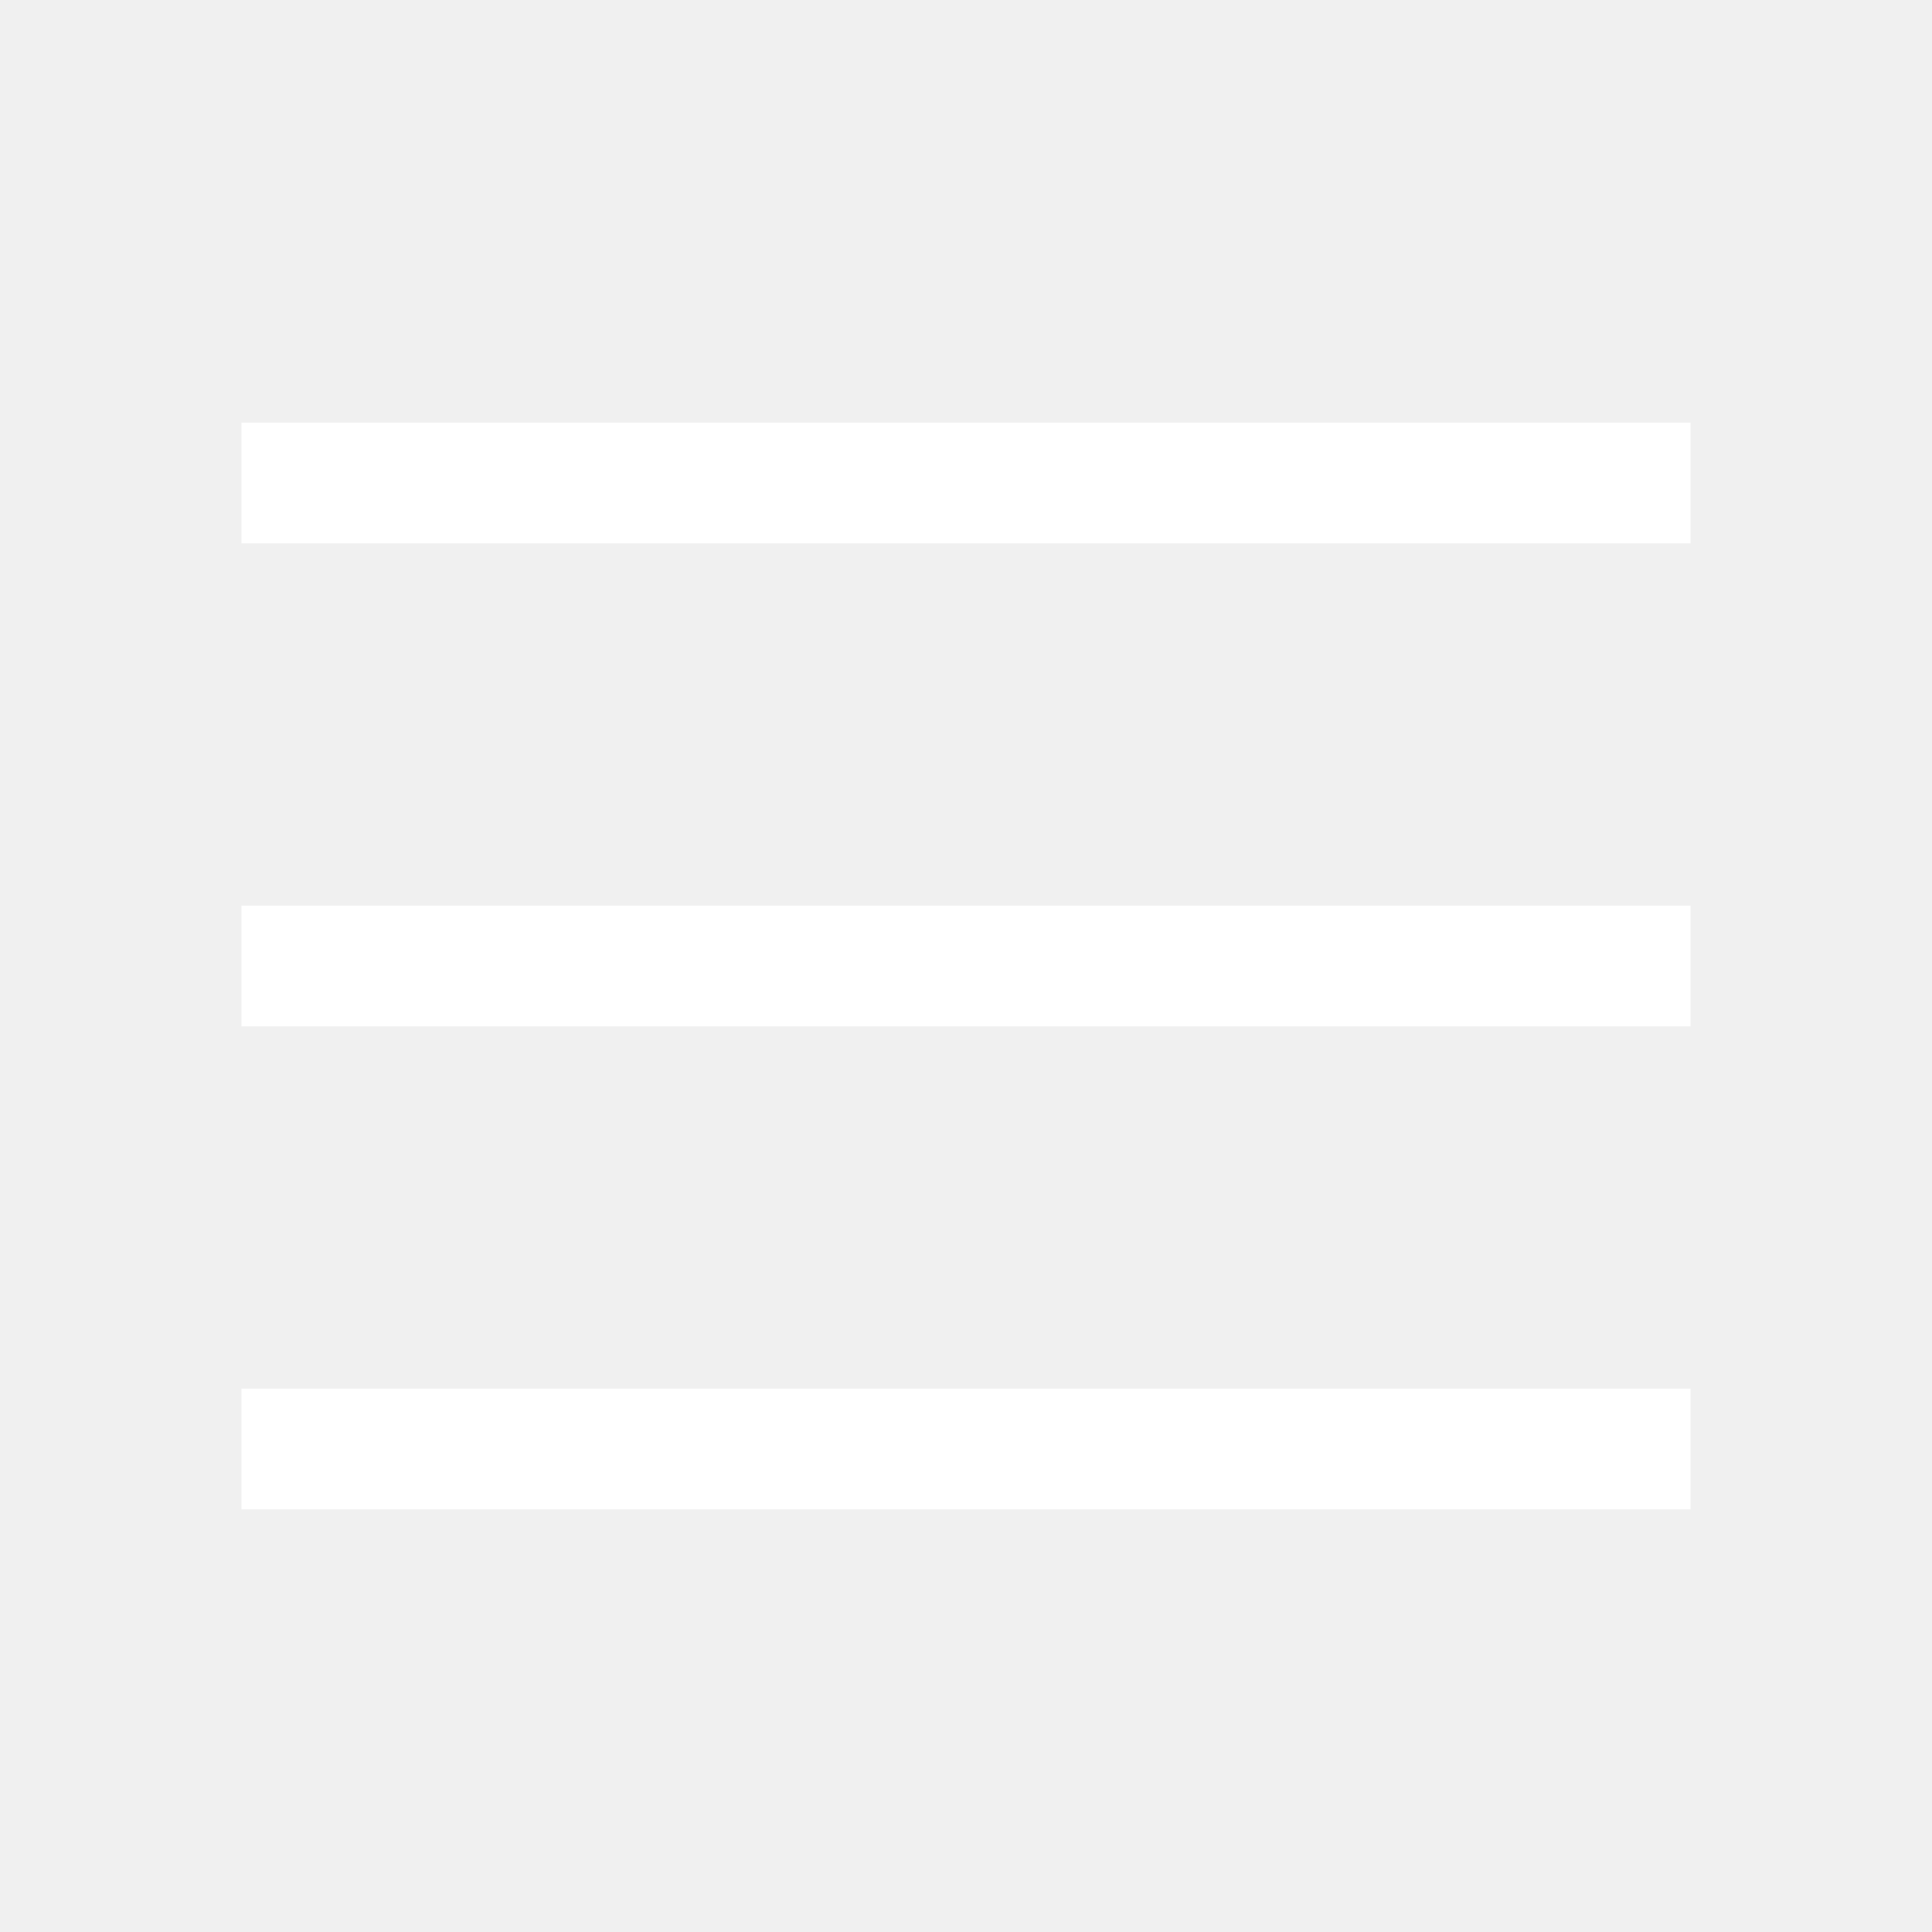
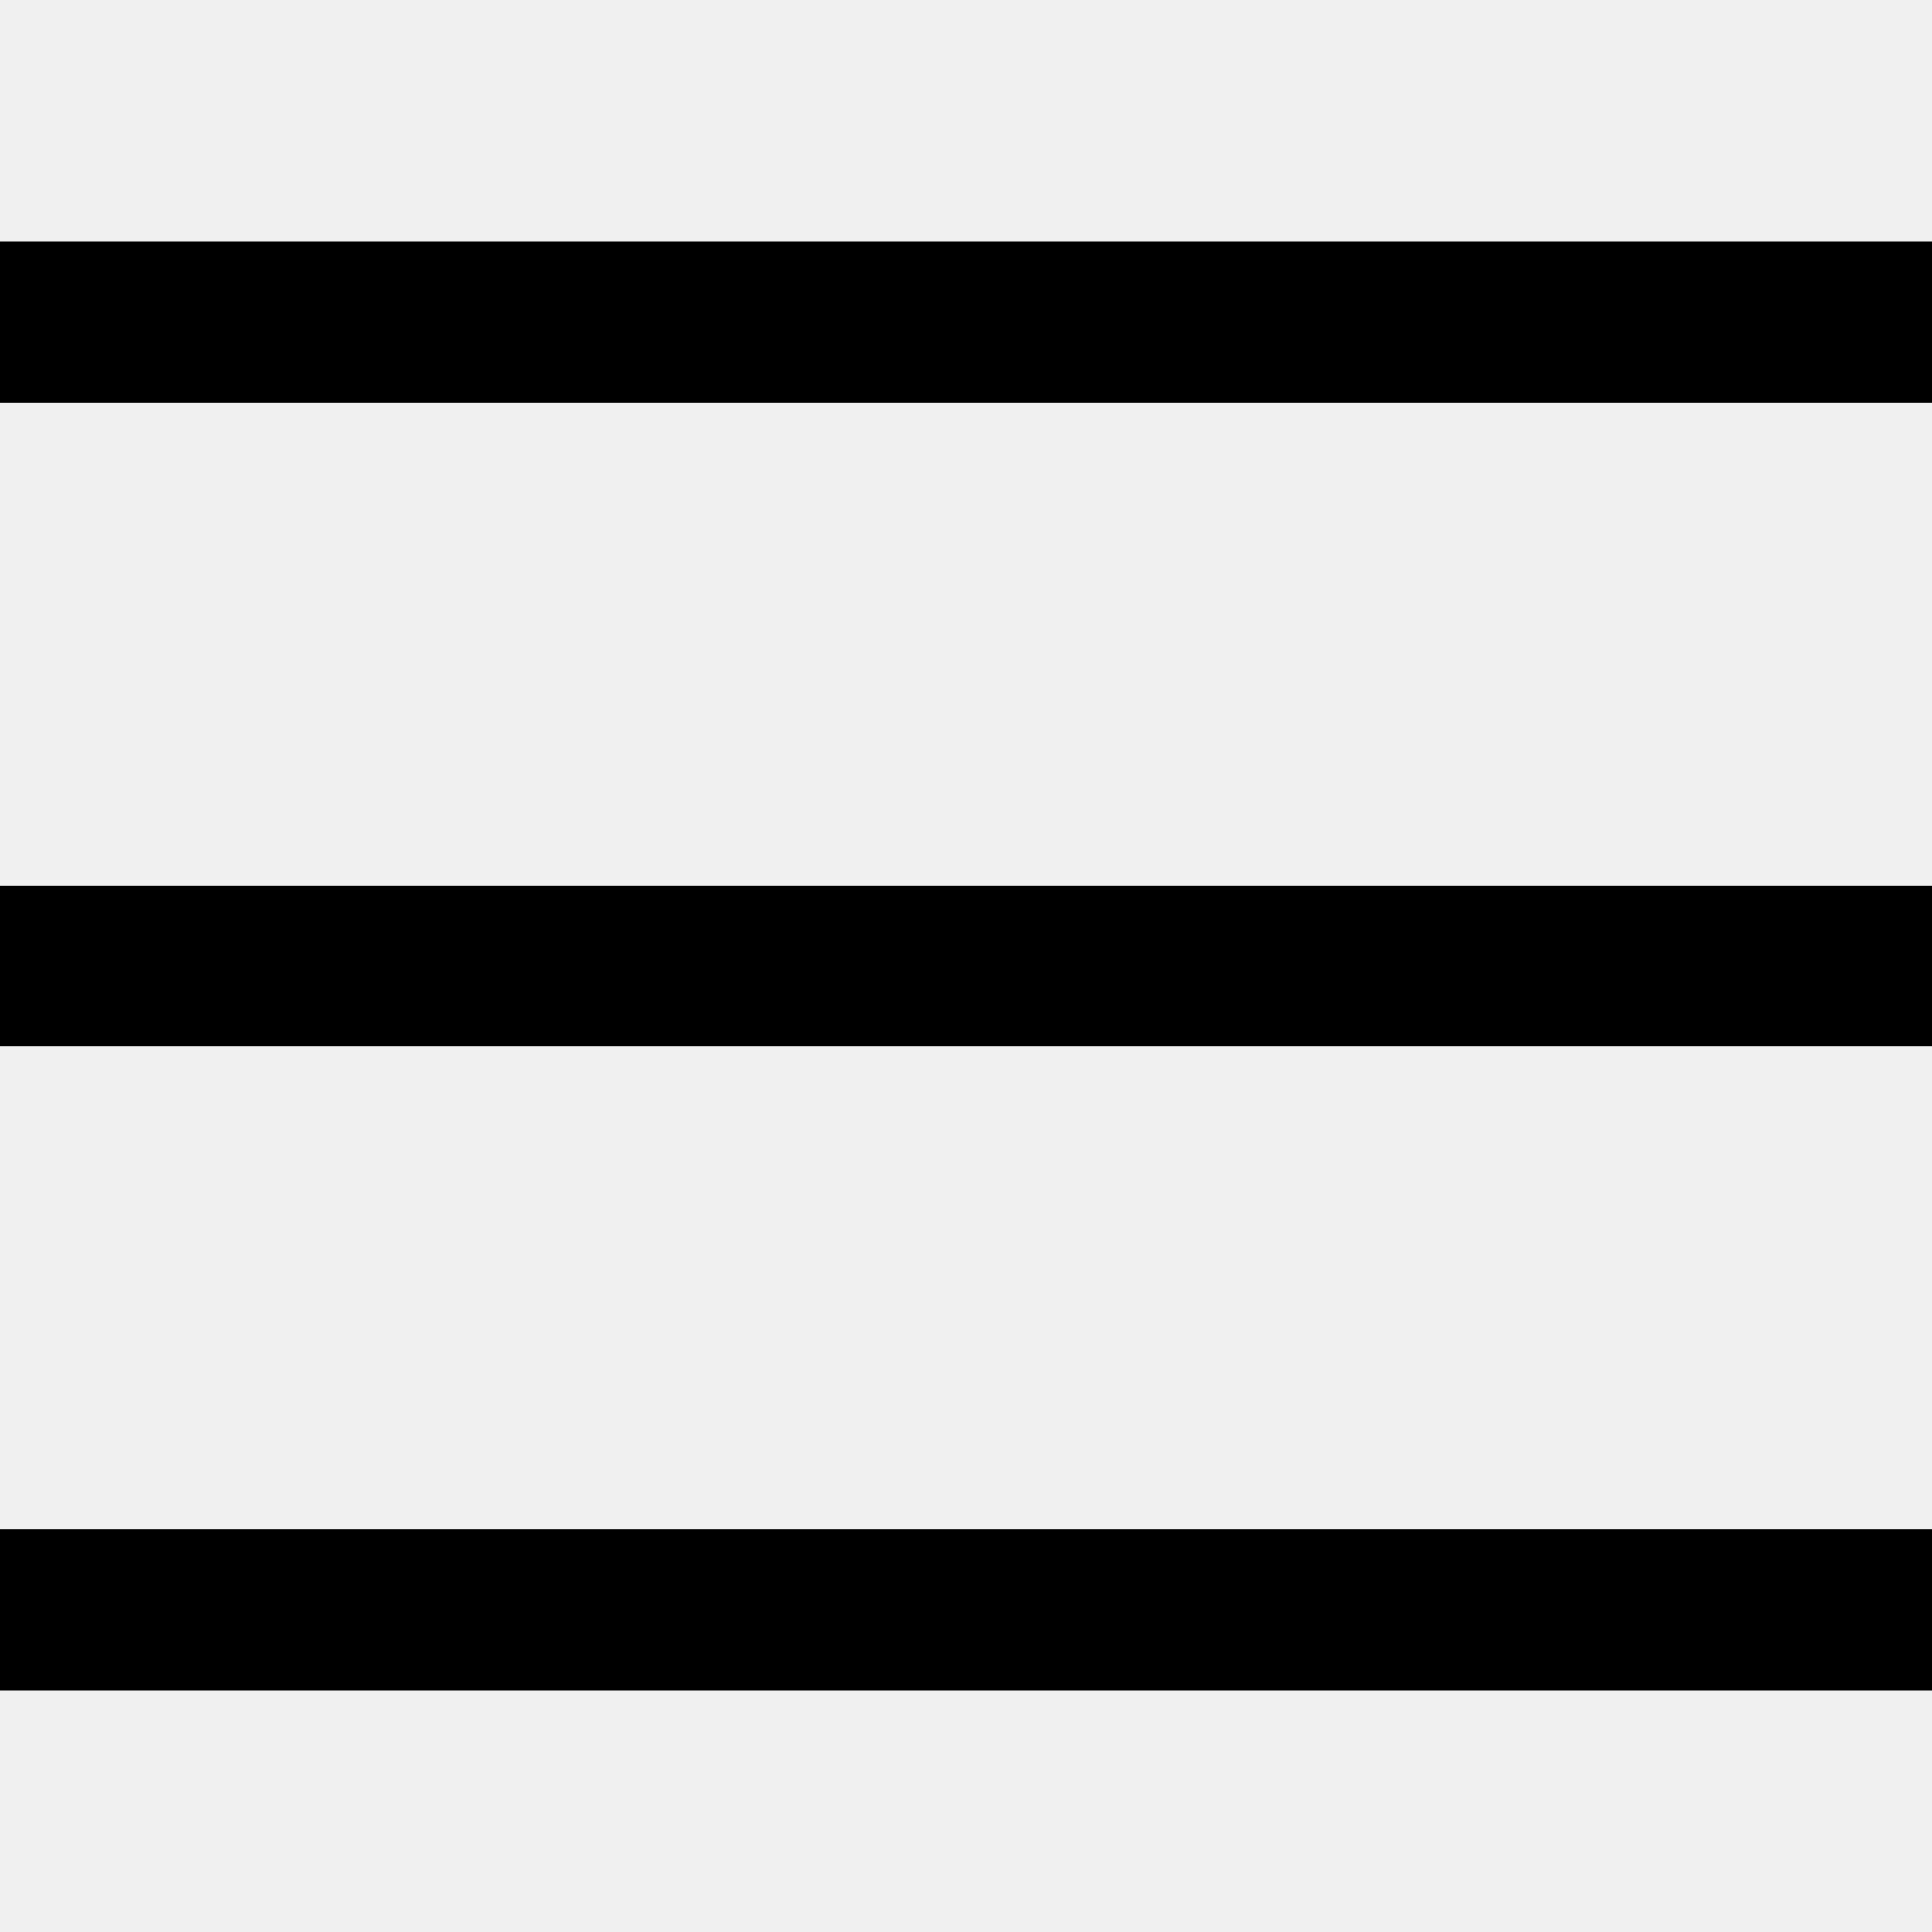
<svg xmlns="http://www.w3.org/2000/svg" width="40" height="40" viewBox="0 0 40 40" fill="none">
-   <path d="M5 8.75V11.25H35V8.75H5ZM5 18.75V21.25H35V18.75H5ZM5 28.75V31.25H35V28.75H5Z" fill="white" />
+   <g clip-path="url(#clip0_7_22)">
+     <path d="M0 5V8.333H40V5H0ZM0 18.333V21.667H40V18.333H0ZM0 31.667V35H40V31.667H0Z" fill="black" />
+   </g>
+   <defs>
+     <clipPath id="clip0_7_22">
+       <rect width="40" height="40" fill="white" />
+     </clipPath>
+   </defs>
</svg>
